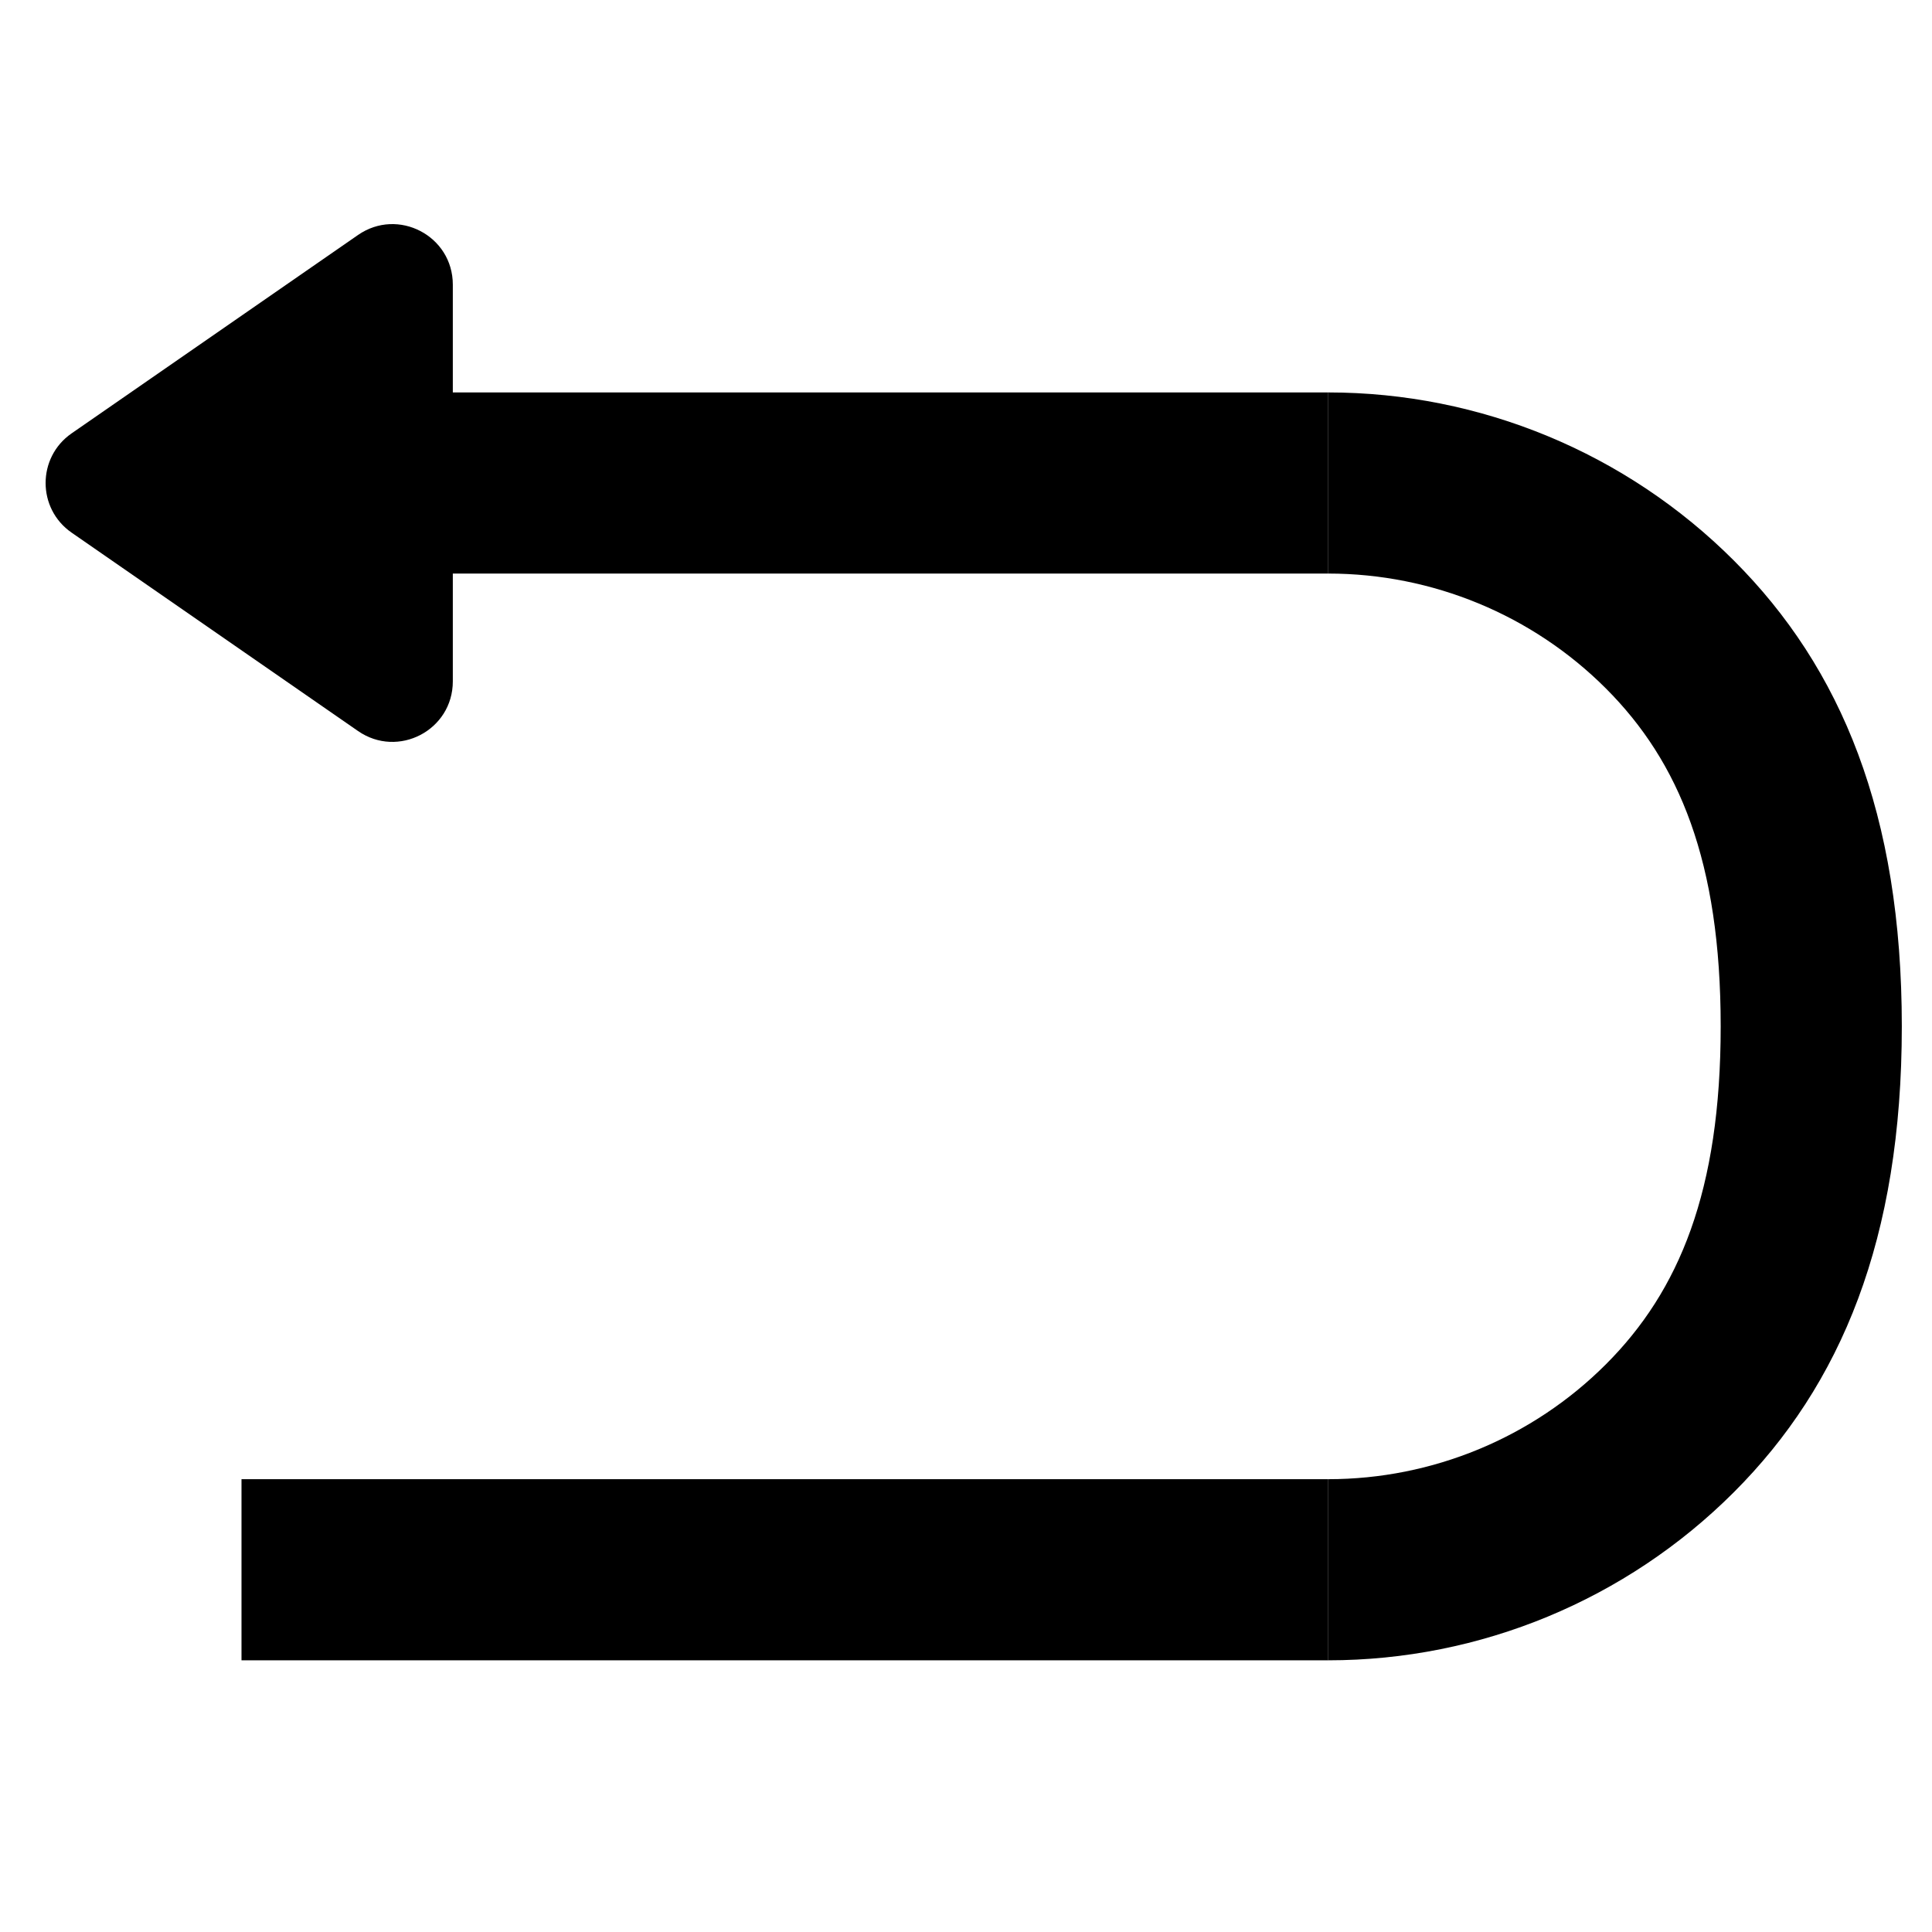
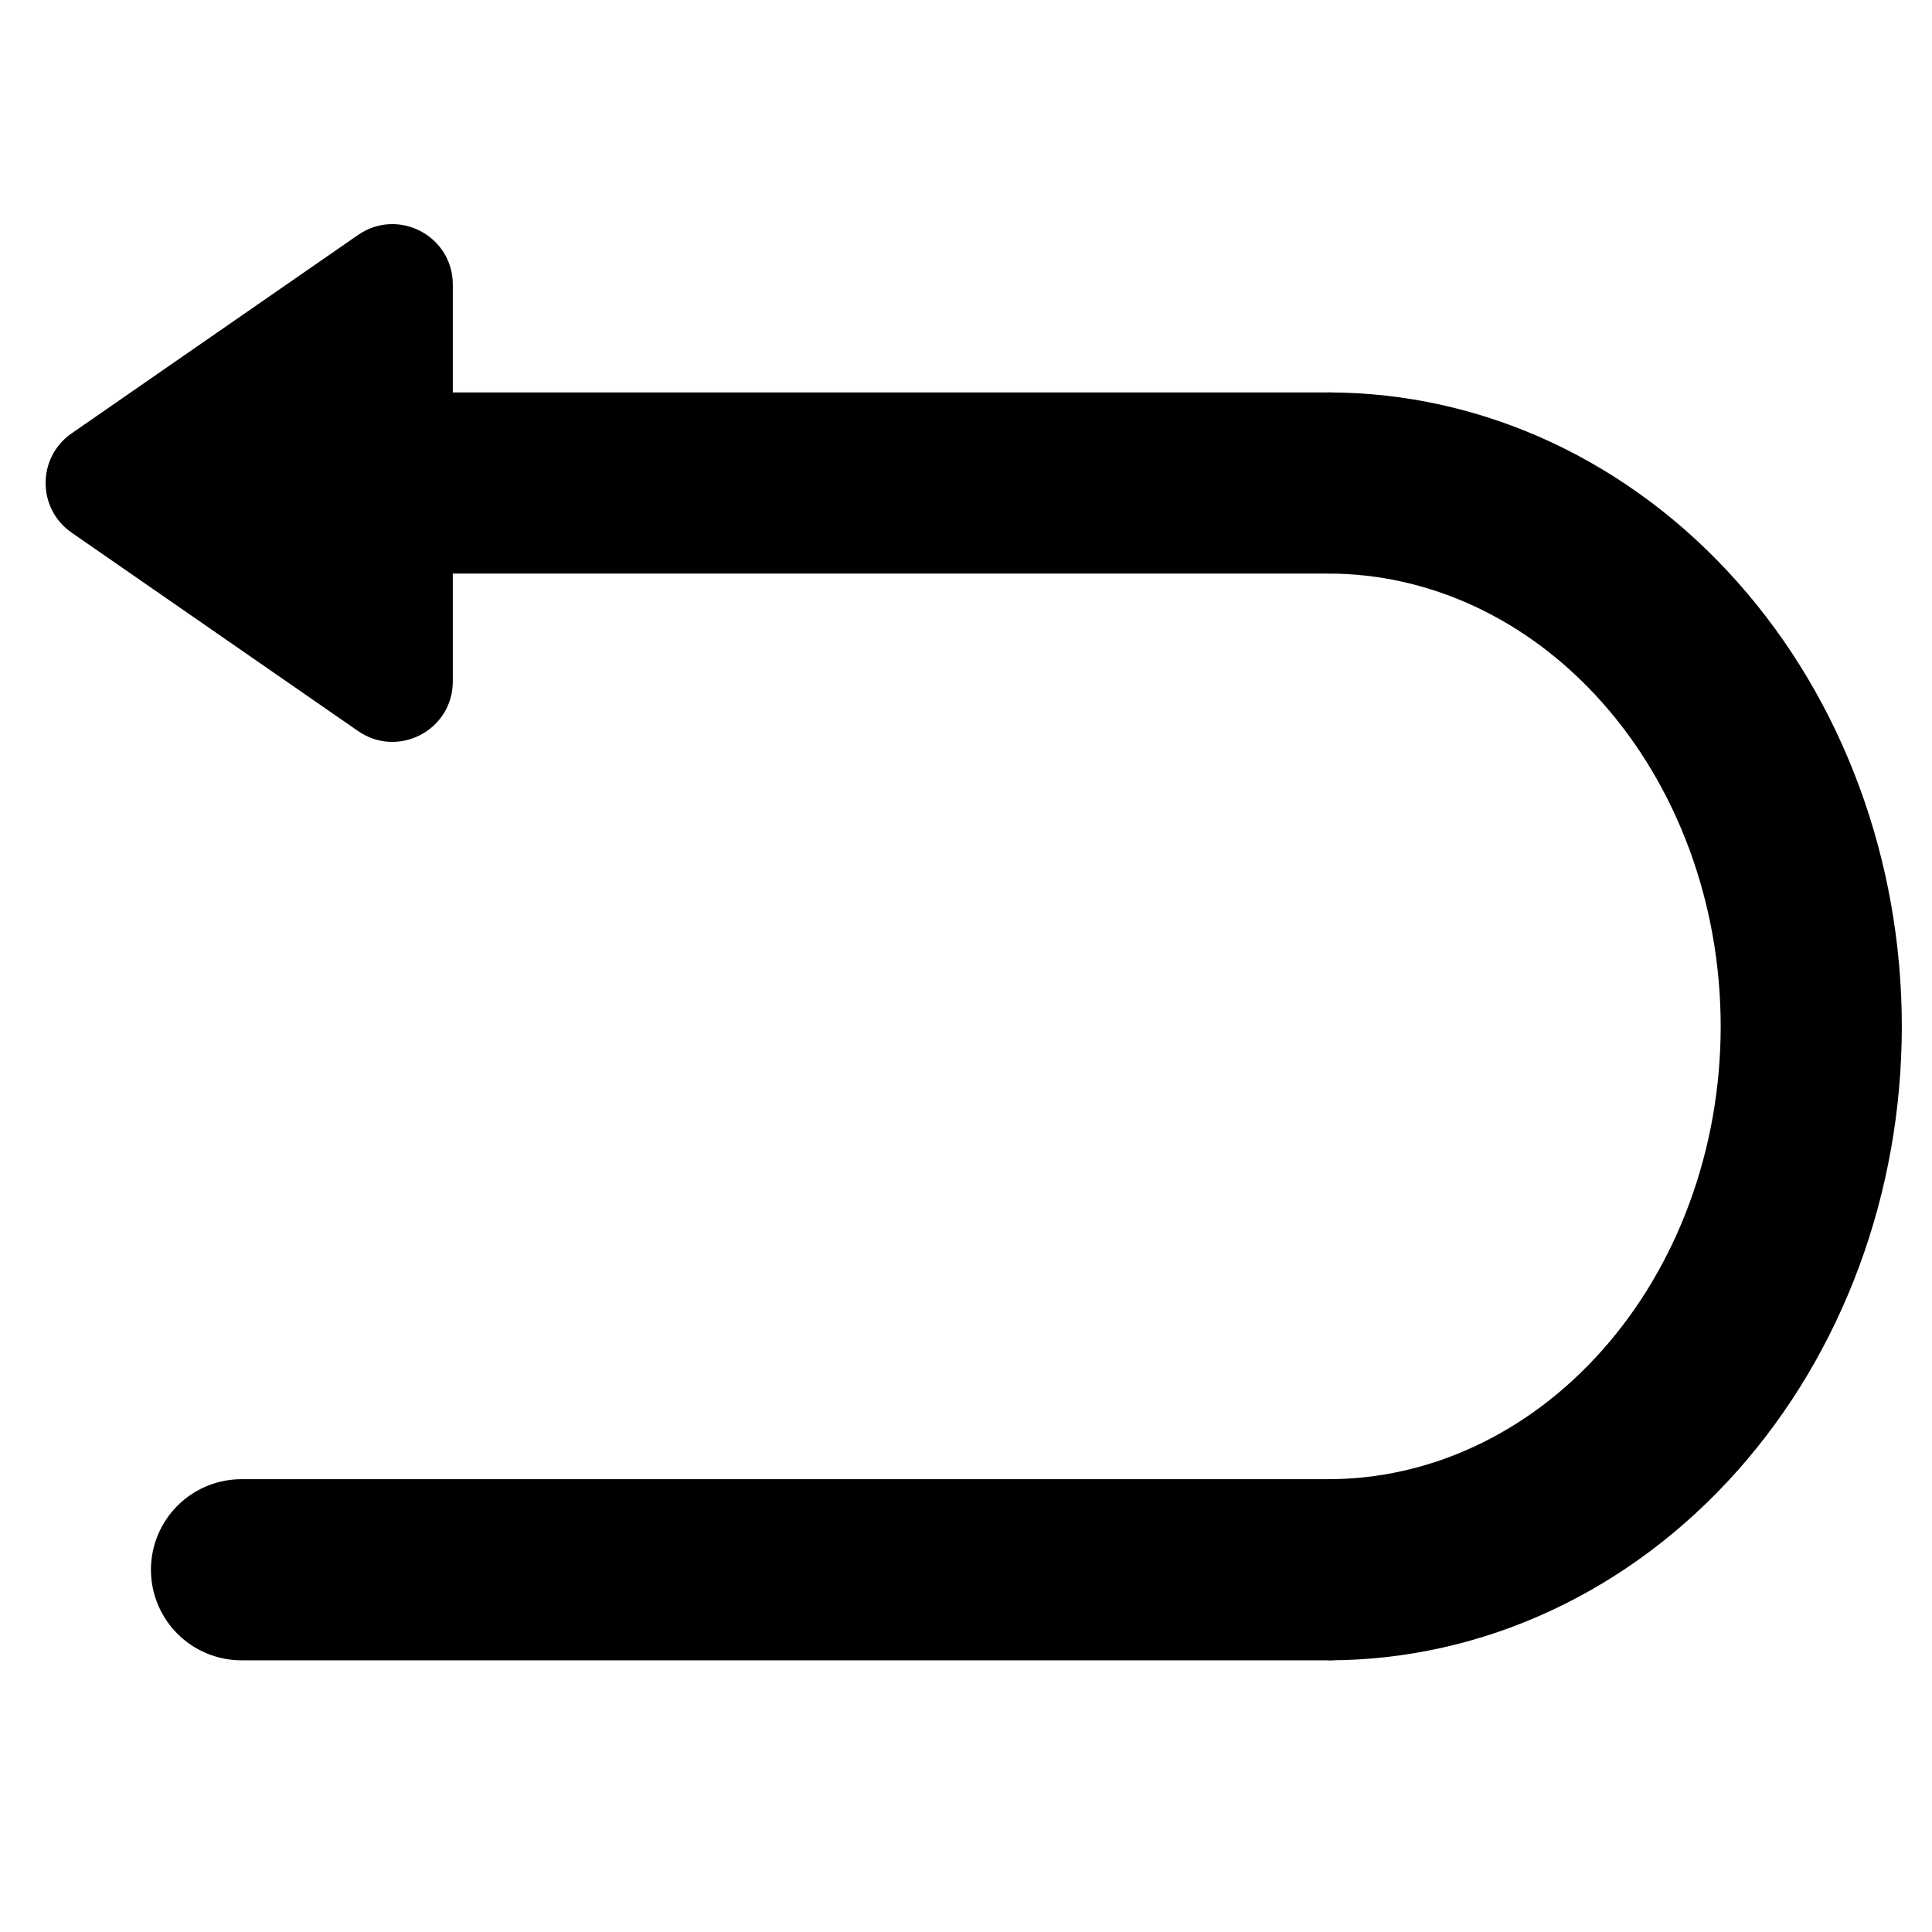
<svg xmlns="http://www.w3.org/2000/svg" width="16" height="16" viewBox="0 0 16 16" fill="none">
-   <path d="M11 3.25C12.26 3.25 13.468 3.751 14.359 4.642C15.249 5.532 15.75 6.74 15.75 8.5C15.75 10.26 15.249 11.468 14.359 12.358C13.468 13.249 12.26 13.75 11 13.75V12.25C11.863 12.25 12.691 11.907 13.299 11.299C13.907 10.691 14.25 9.863 14.25 8.5C14.25 7.137 13.907 6.309 13.299 5.701C12.691 5.093 11.863 4.75 11 4.75V3.25Z" fill="black" fill-opacity="1" />
-   <path d="M2 3.25H11V4.75H2V3.25Z" fill="black" fill-opacity="1" />
-   <path d="M2 12.25H11V13.75H2V12.25Z" fill="black" fill-opacity="1" />
-   <path d="M0.593 4.411C0.306 4.212 0.306 3.788 0.593 3.589L2.965 1.946C3.297 1.716 3.75 1.953 3.75 2.357V5.643C3.75 6.047 3.297 6.284 2.965 6.054L0.593 4.411Z" fill="black" fill-opacity="1" />
+   <path d="M11 13C12.061 13 13.078 12.526 13.828 11.682C14.579 10.838 15 9.693 15 8.5C15 7.307 14.579 6.162 13.828 5.318C13.078 4.474 12.061 4 11 4" fill="none" stroke="black" stroke-width="1.5" />
+   <path d="M2 4H11M11 13H2" fill="none" stroke="black" stroke-width="1.5" stroke-linecap="round" stroke-linejoin="round" />
+   <path d="M0.593 4.411C0.306 4.212 0.306 3.788 0.593 3.589L2.965 1.946C3.297 1.716 3.75 1.953 3.75 2.357V5.643C3.75 6.047 3.297 6.284 2.965 6.054L0.593 4.411Z" fill="black" />
</svg>
